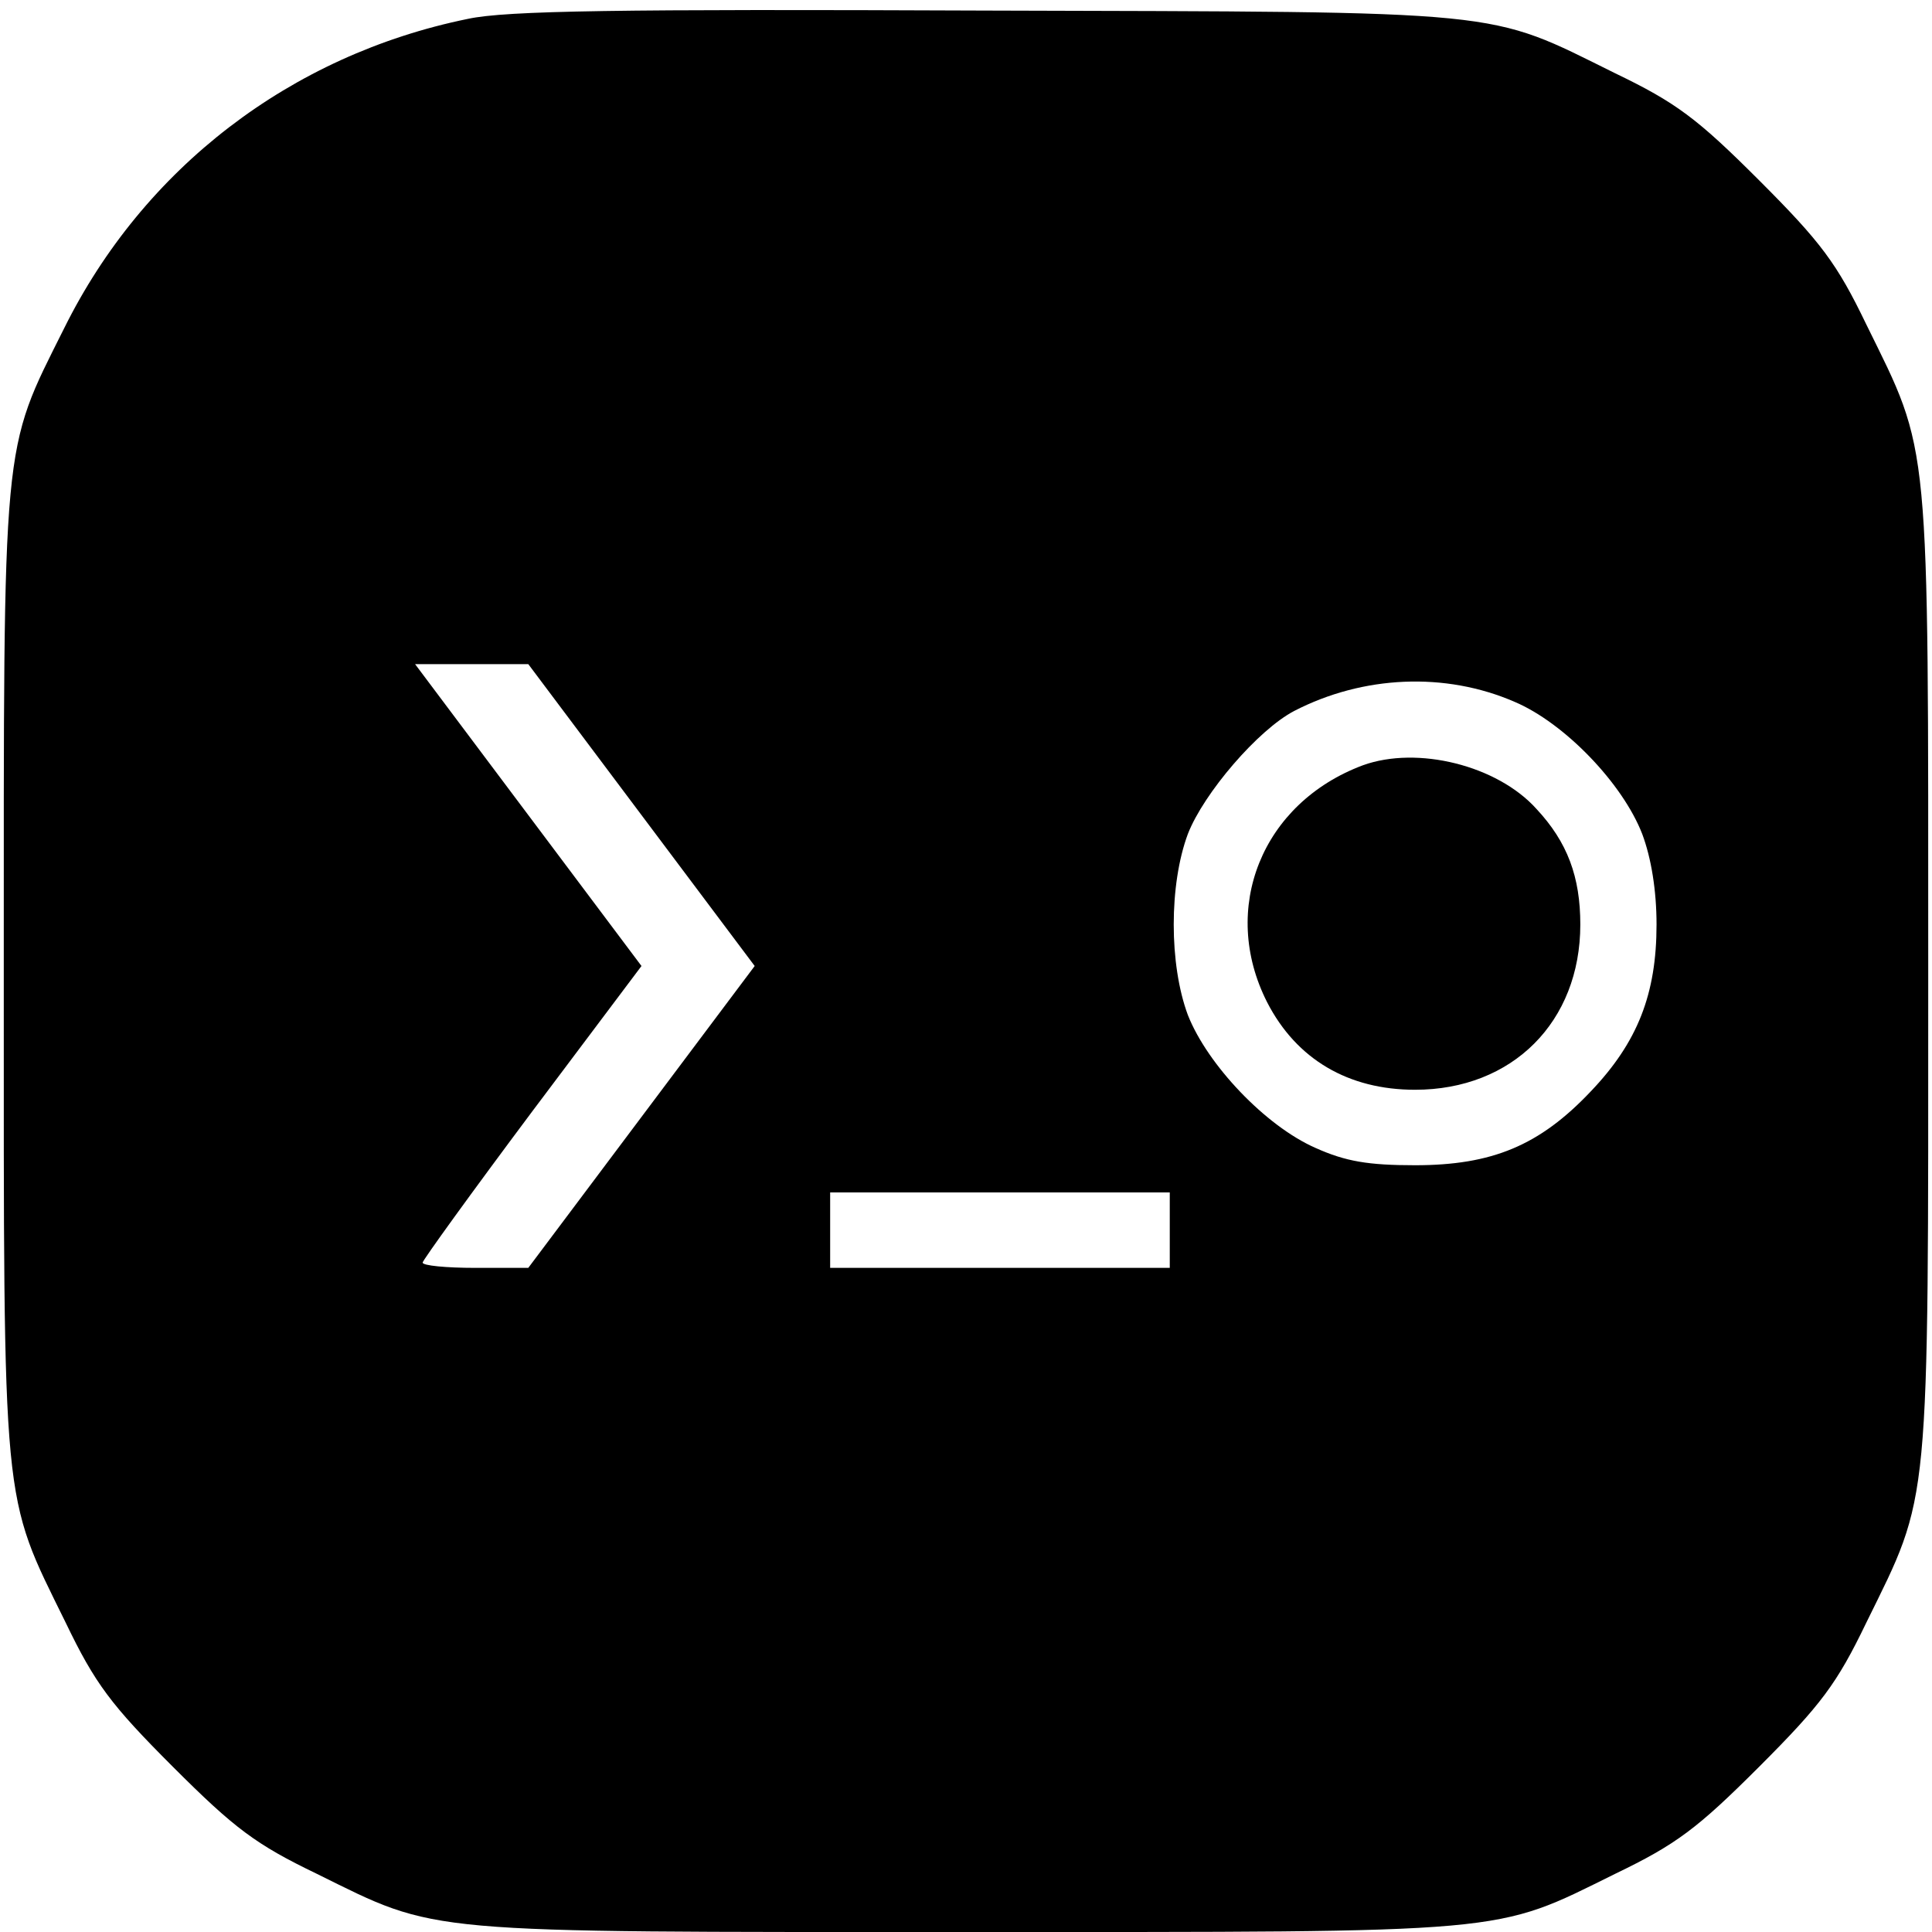
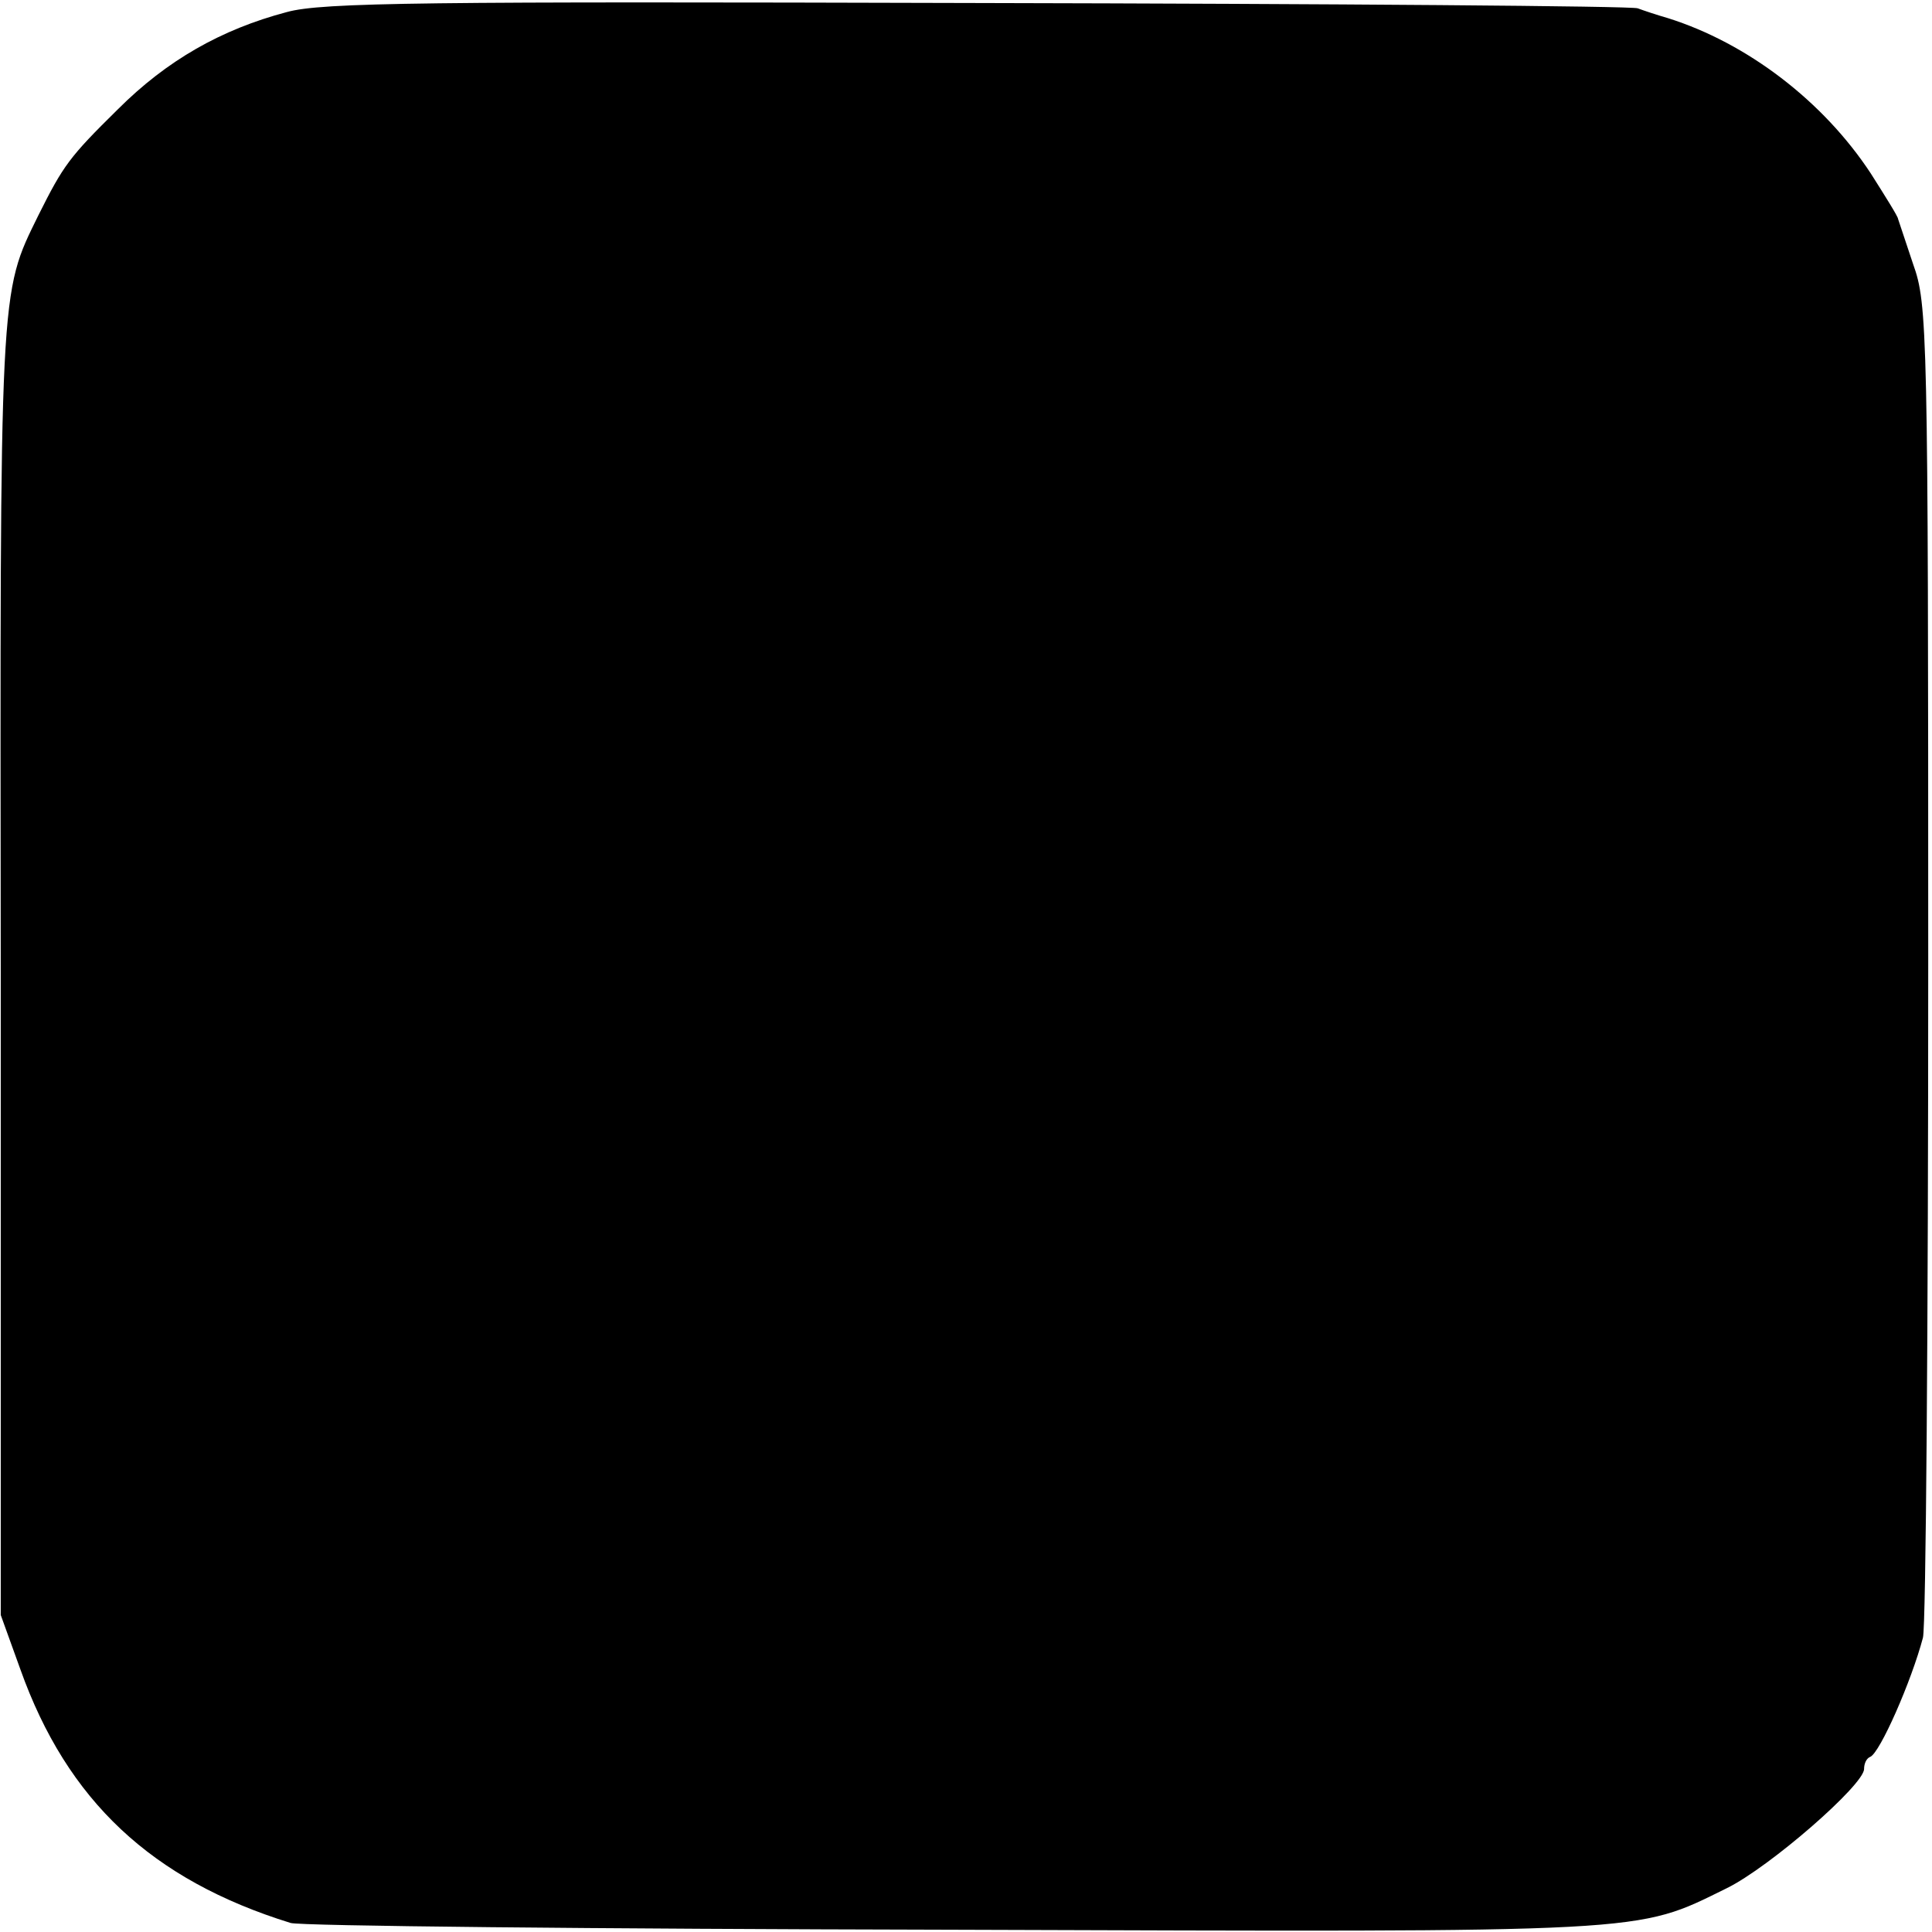
<svg xmlns="http://www.w3.org/2000/svg" version="1.0" width="256pt" height="256pt" viewBox="0 0 256 256" preserveAspectRatio="xMidYMid meet">
  <g transform="translate(0,256) scale(0.1,-0.1)" fill="#000000" stroke="none">
-     <path d="M620 2535 c-235 -48 -430 -198 -535 -410 -83 -166 -80 -137 -80 -855 0 -719 -3 -687 82 -860 39 -81 60 -109 142 -191 82 -82 110 -103 191 -142 162 -80 132 -77 860 -77 728 0 698 -3 860 77 81 39 109 60 191 142 82 82 103 110 142 191 85 173 82 141 82 860 0 719 3 687 -82 860 -39 81 -60 109 -142 191 -82 82 -110 103 -191 142 -172 85 -135 81 -835 83 -484 2 -634 0 -685 -11z m230 -1055 l150 -200 -150 -200 -150 -200 -70 0 c-39 0 -70 3 -70 7 0 3 65 93 145 200 l145 193 -150 200 -150 200 75 0 75 0 150 -200z m1157 150 c66 -28 143 -108 169 -175 12 -32 19 -75 19 -120 0 -92 -25 -156 -87 -221 -68 -72 -131 -98 -233 -98 -62 0 -92 5 -132 23 -66 29 -143 110 -169 176 -25 67 -25 173 0 240 21 54 93 138 141 163 91 47 200 52 292 12z m-457 -700 l0 -50 -225 0 -225 0 0 50 0 50 225 0 225 0 0 -50z" />
-     <path d="M1806 1546 c-134 -50 -190 -190 -127 -314 39 -76 108 -116 196 -116 129 0 219 90 219 219 0 63 -17 109 -58 153 -52 58 -158 84 -230 58z" />
+     <path d="M380 2544 c-87 -23 -159 -64 -224 -129 -64 -63 -72 -74 -105 -140 -52 -106 -51 -87 -50 -1003 l0 -852 26 -72 c62 -174 174 -279 358 -336 11 -4 405 -8 875 -9 934 -3 906 -5 1028 55 57 28 182 137 182 158 0 7 3 14 8 16 13 5 55 101 70 158 4 14 7 417 7 895 0 839 -1 872 -20 925 -10 30 -19 57 -20 60 0 3 -17 30 -36 60 -63 96 -164 173 -269 206 -14 4 -32 10 -40 13 -8 3 -402 6 -875 7 -729 2 -868 1 -915 -12z" />
  </g>
</svg>
